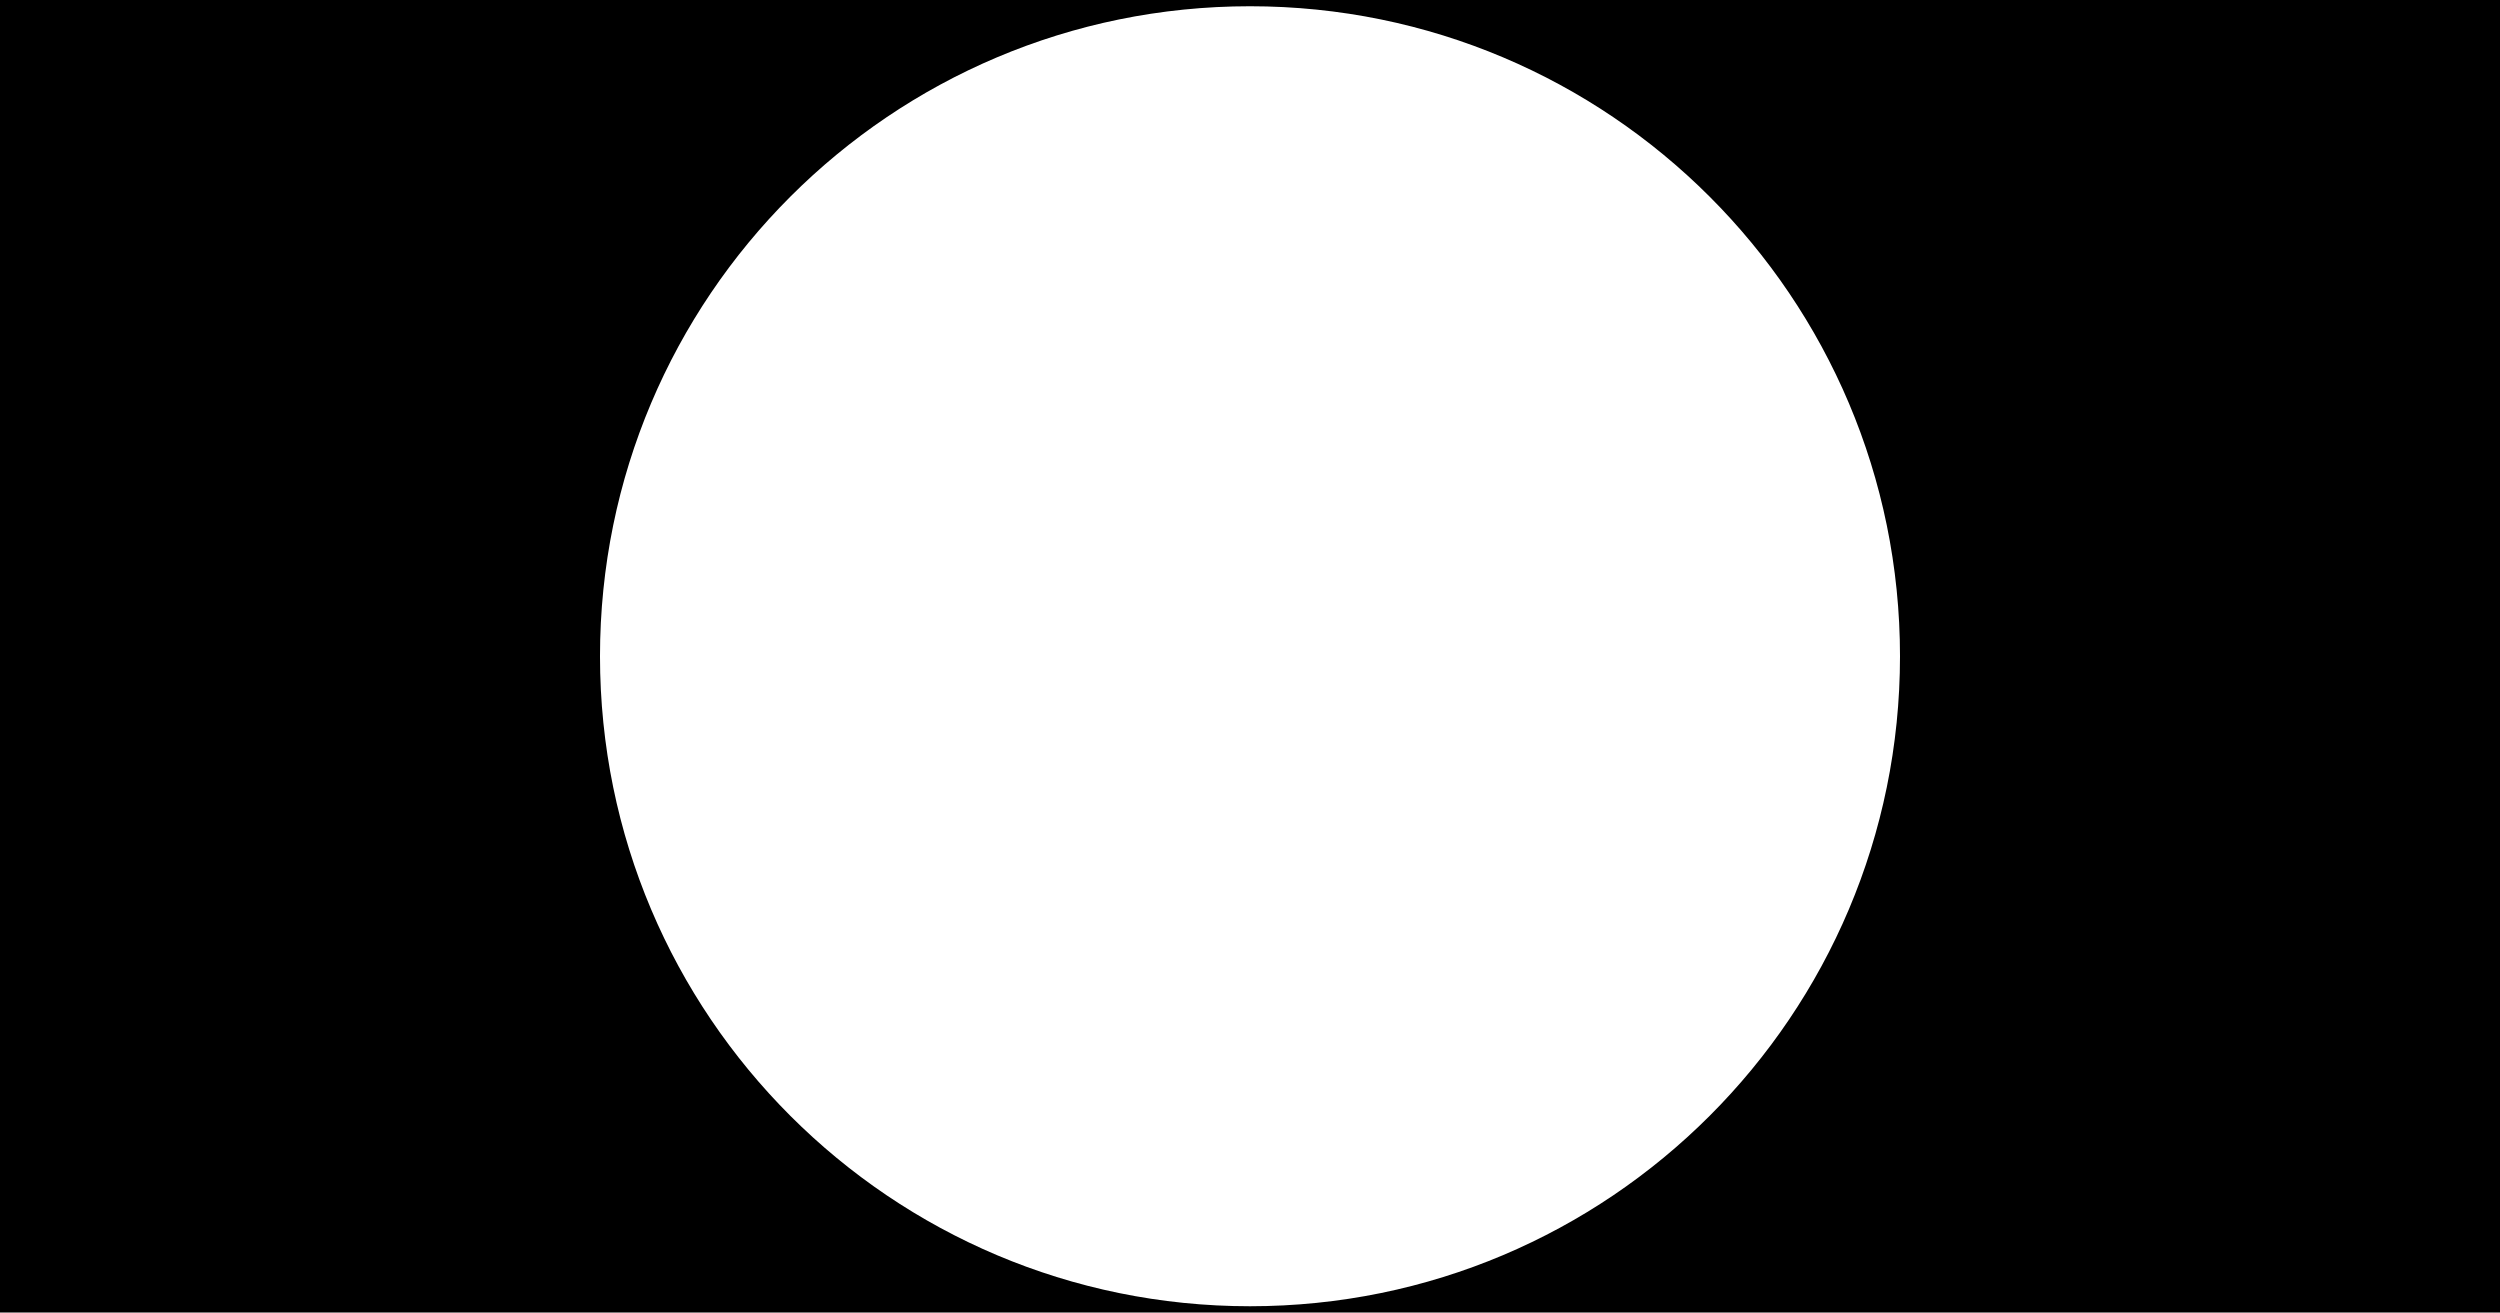
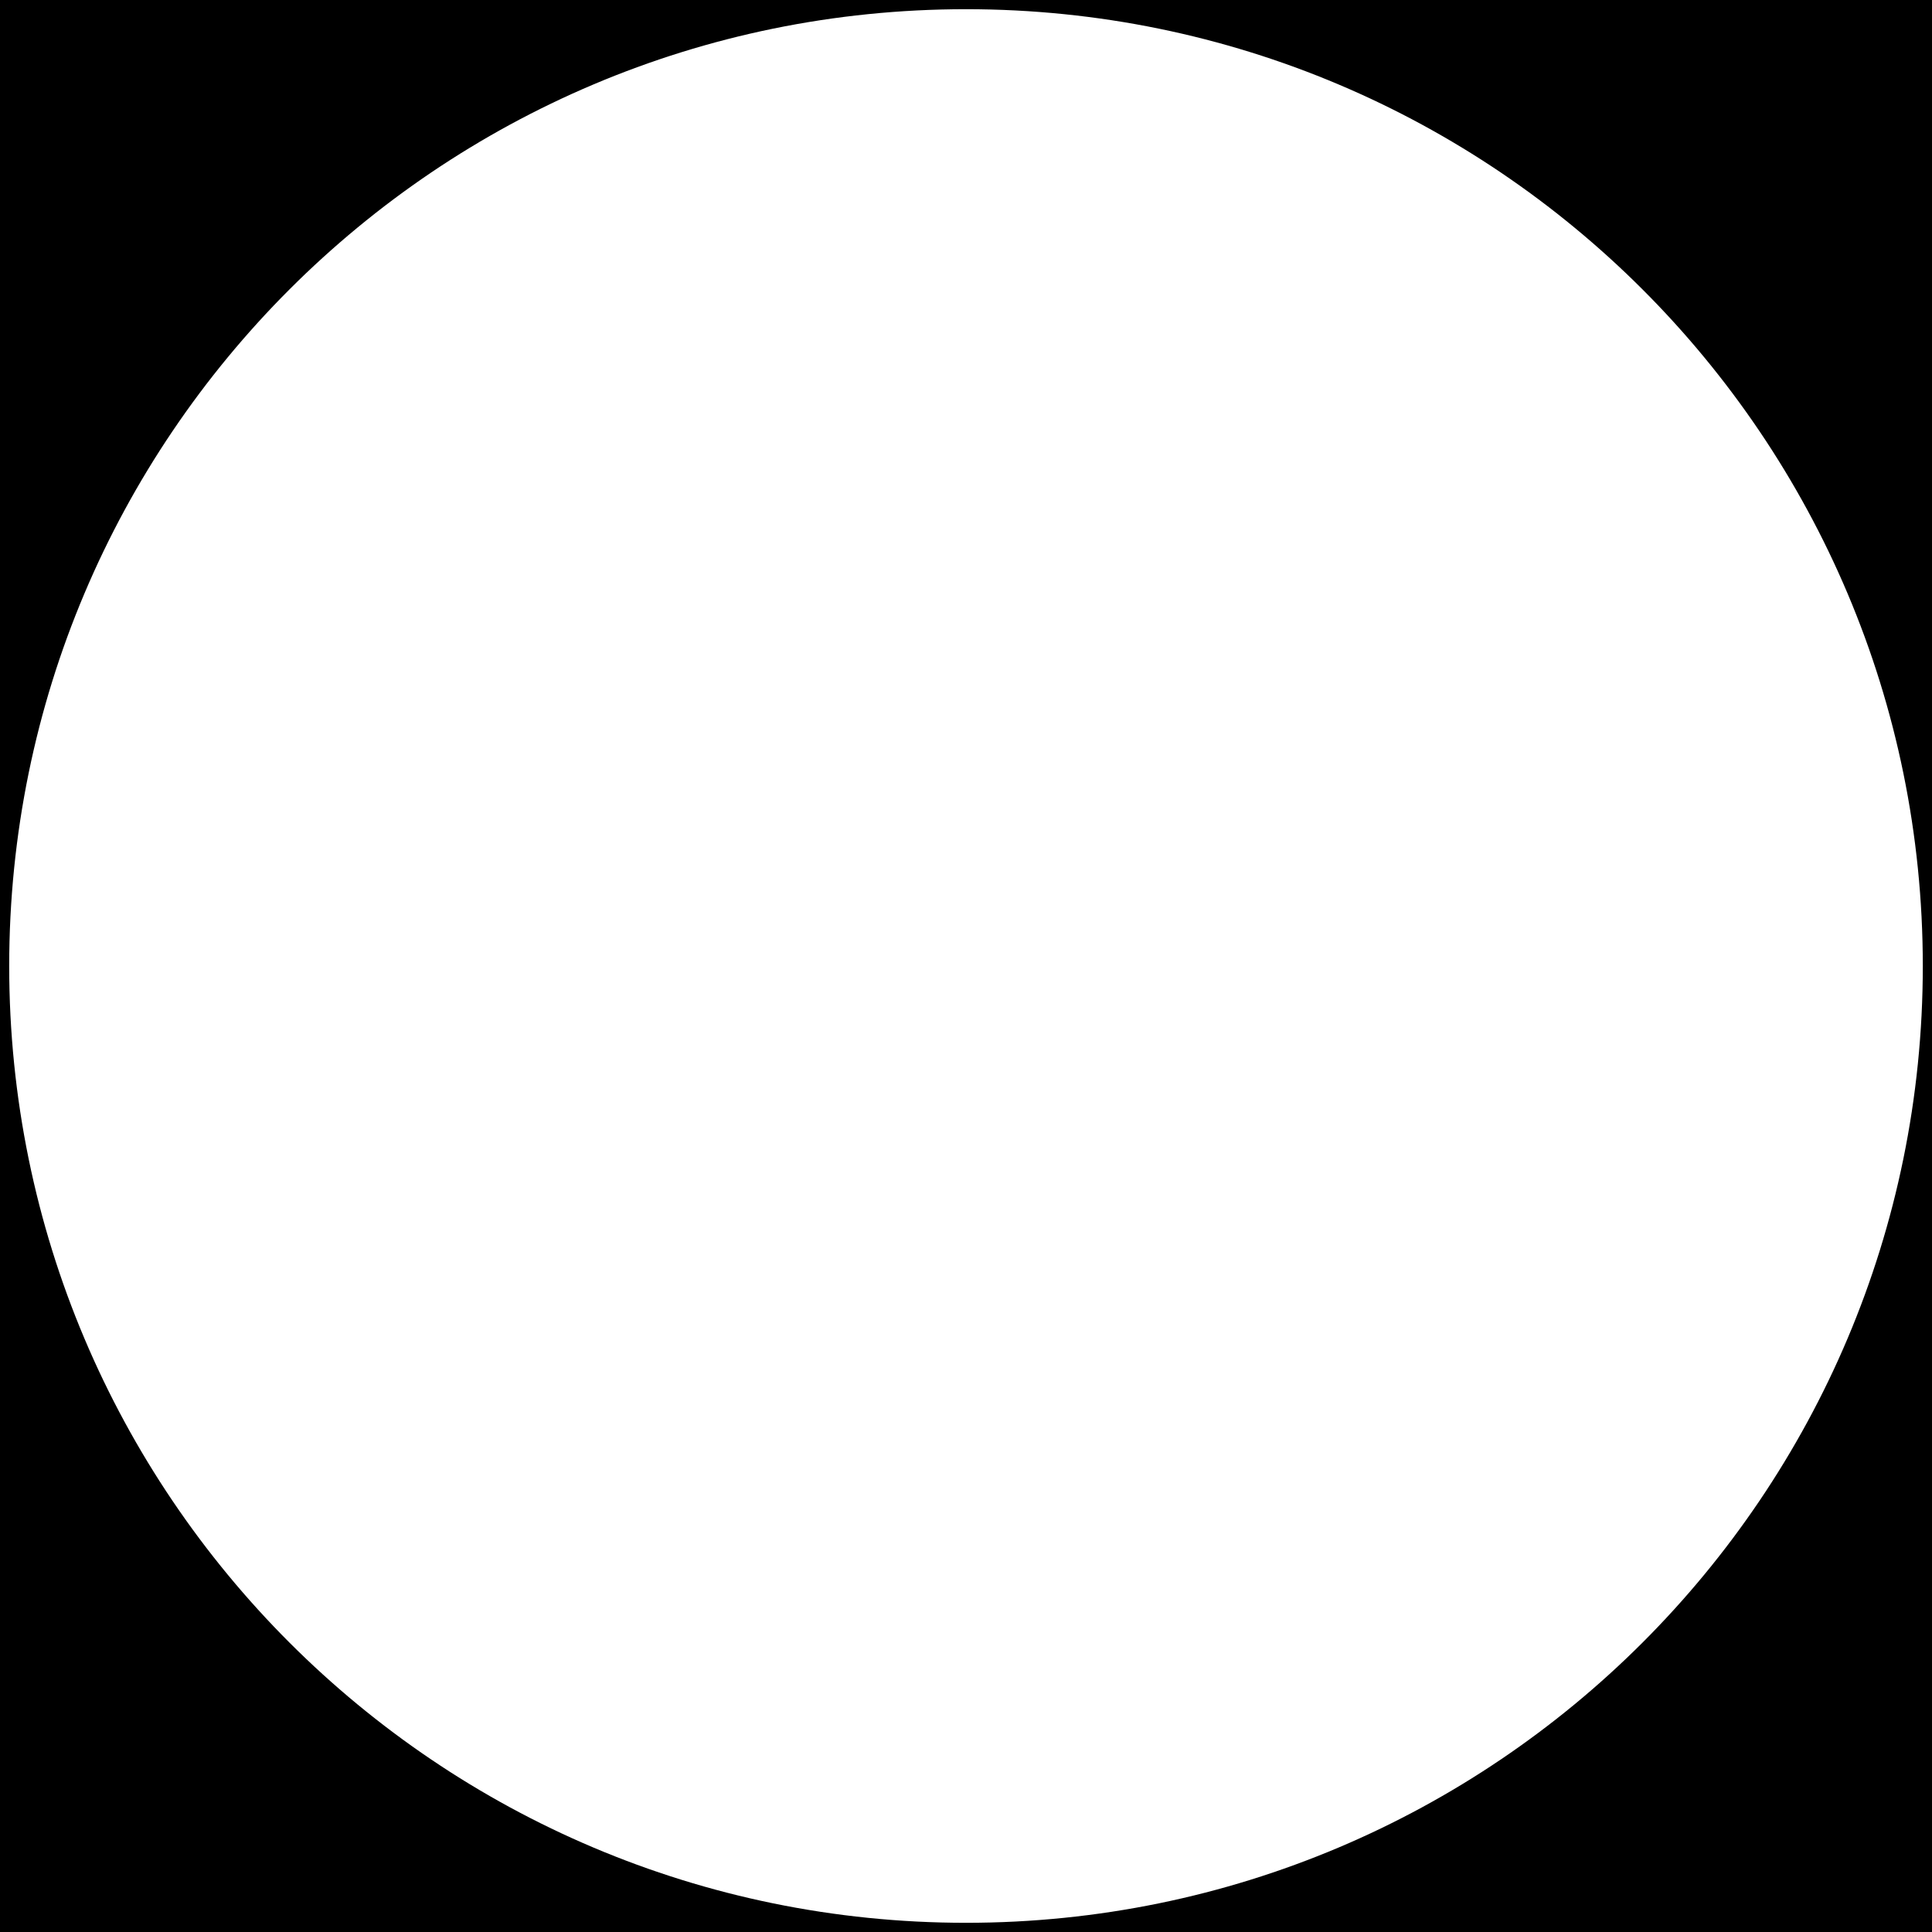
- <svg xmlns="http://www.w3.org/2000/svg" width="2000px" height="1050px" viewBox="0 0 2000 1050" version="1.1">
-   <g id="Page-1" stroke="none" stroke-width="1" fill="none" fill-rule="evenodd">
-     <g id="Artboard" fill="#000000" fill-rule="nonzero">
-       <path d="M0,0 L2000,0 L2000,1050 L0,1050 L0,0 Z M1000,1045 C1287.188,1045 1520,812.188 1520,525 C1520,237.812 1287.188,5 1000,5 C712.812,5 480,237.812 480,525 C480,812.188 712.812,1045 1000,1045 Z" id="Combined-Shape" />
-     </g>
+ <svg xmlns="http://www.w3.org/2000/svg" width="1050px" height="1050px" viewBox="0 0 1050 1050" version="1.1">
+   <g fill="#000000">
+     <path d="M-2.0857784e-15,0 L2000,0 L2000,1050 L-2.0857784e-15,1050 L-2.0857784e-15,0 Z M525,1045 C812.188,1045 1045,812.188 1045,525 C1045,237.812 812.188,5 525,5 C237.812,5 5,237.812 5,525 C5,812.188 237.812,1045 525,1045 Z" />
  </g>
</svg>
